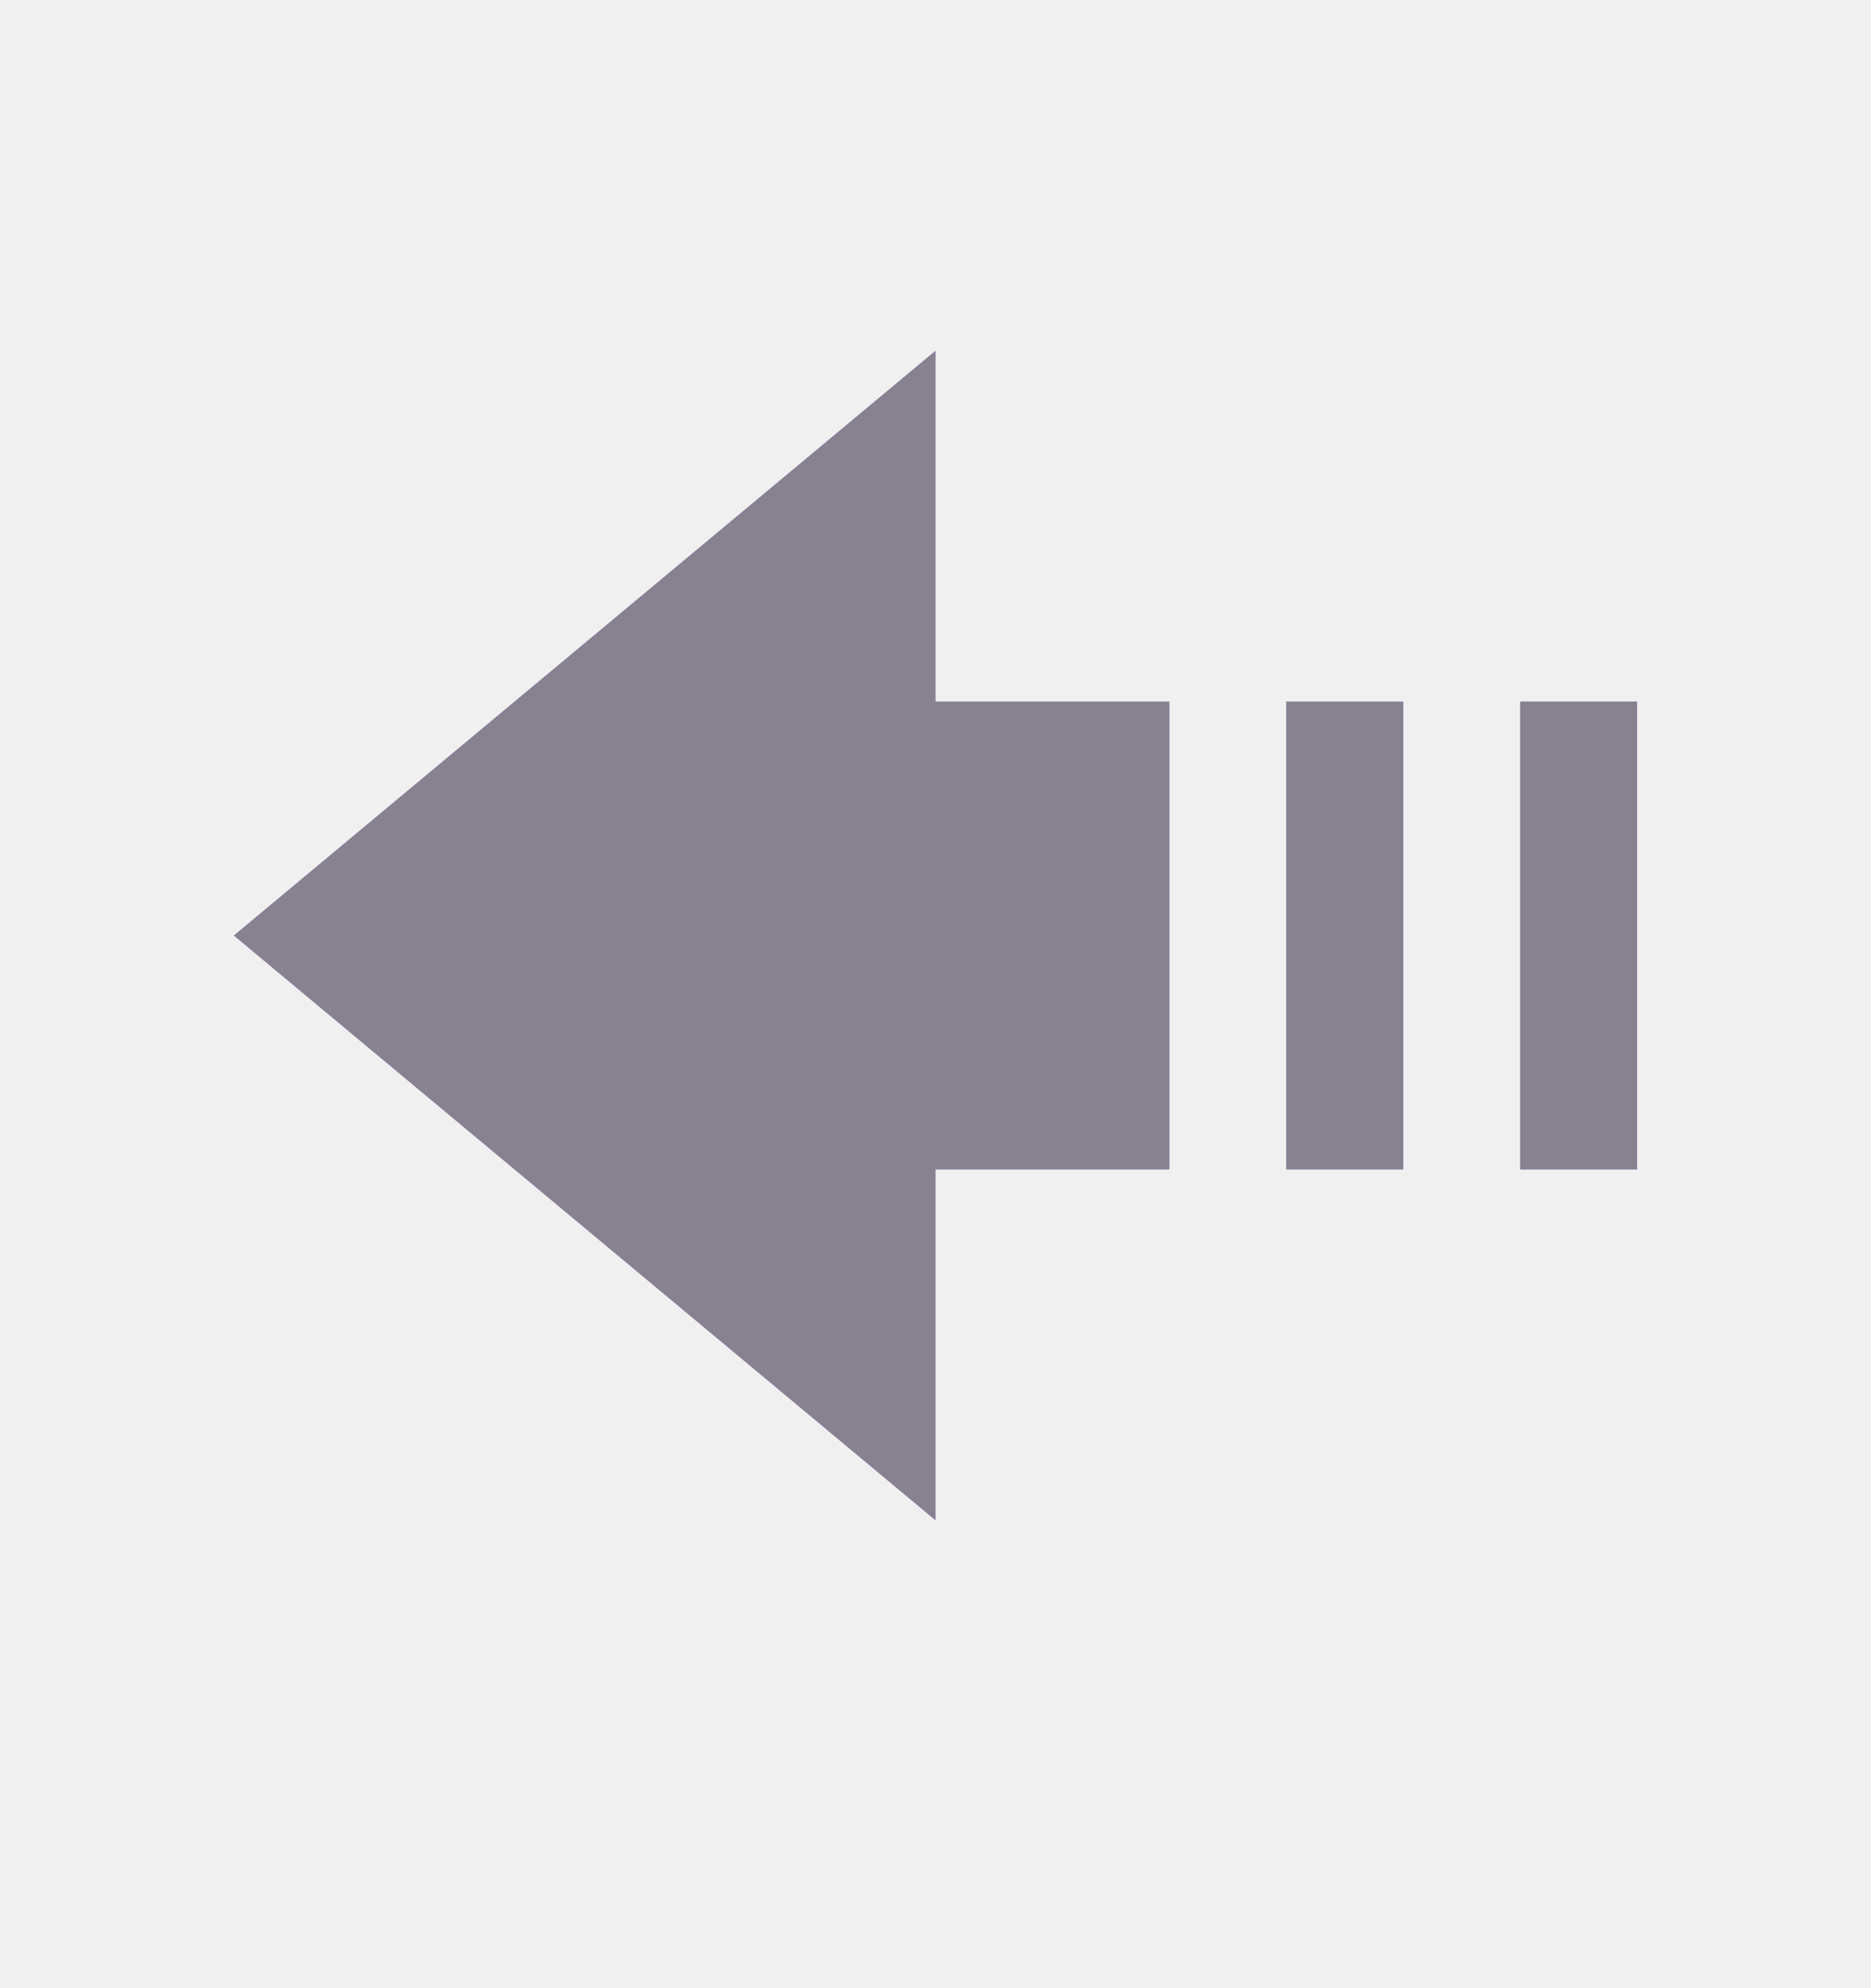
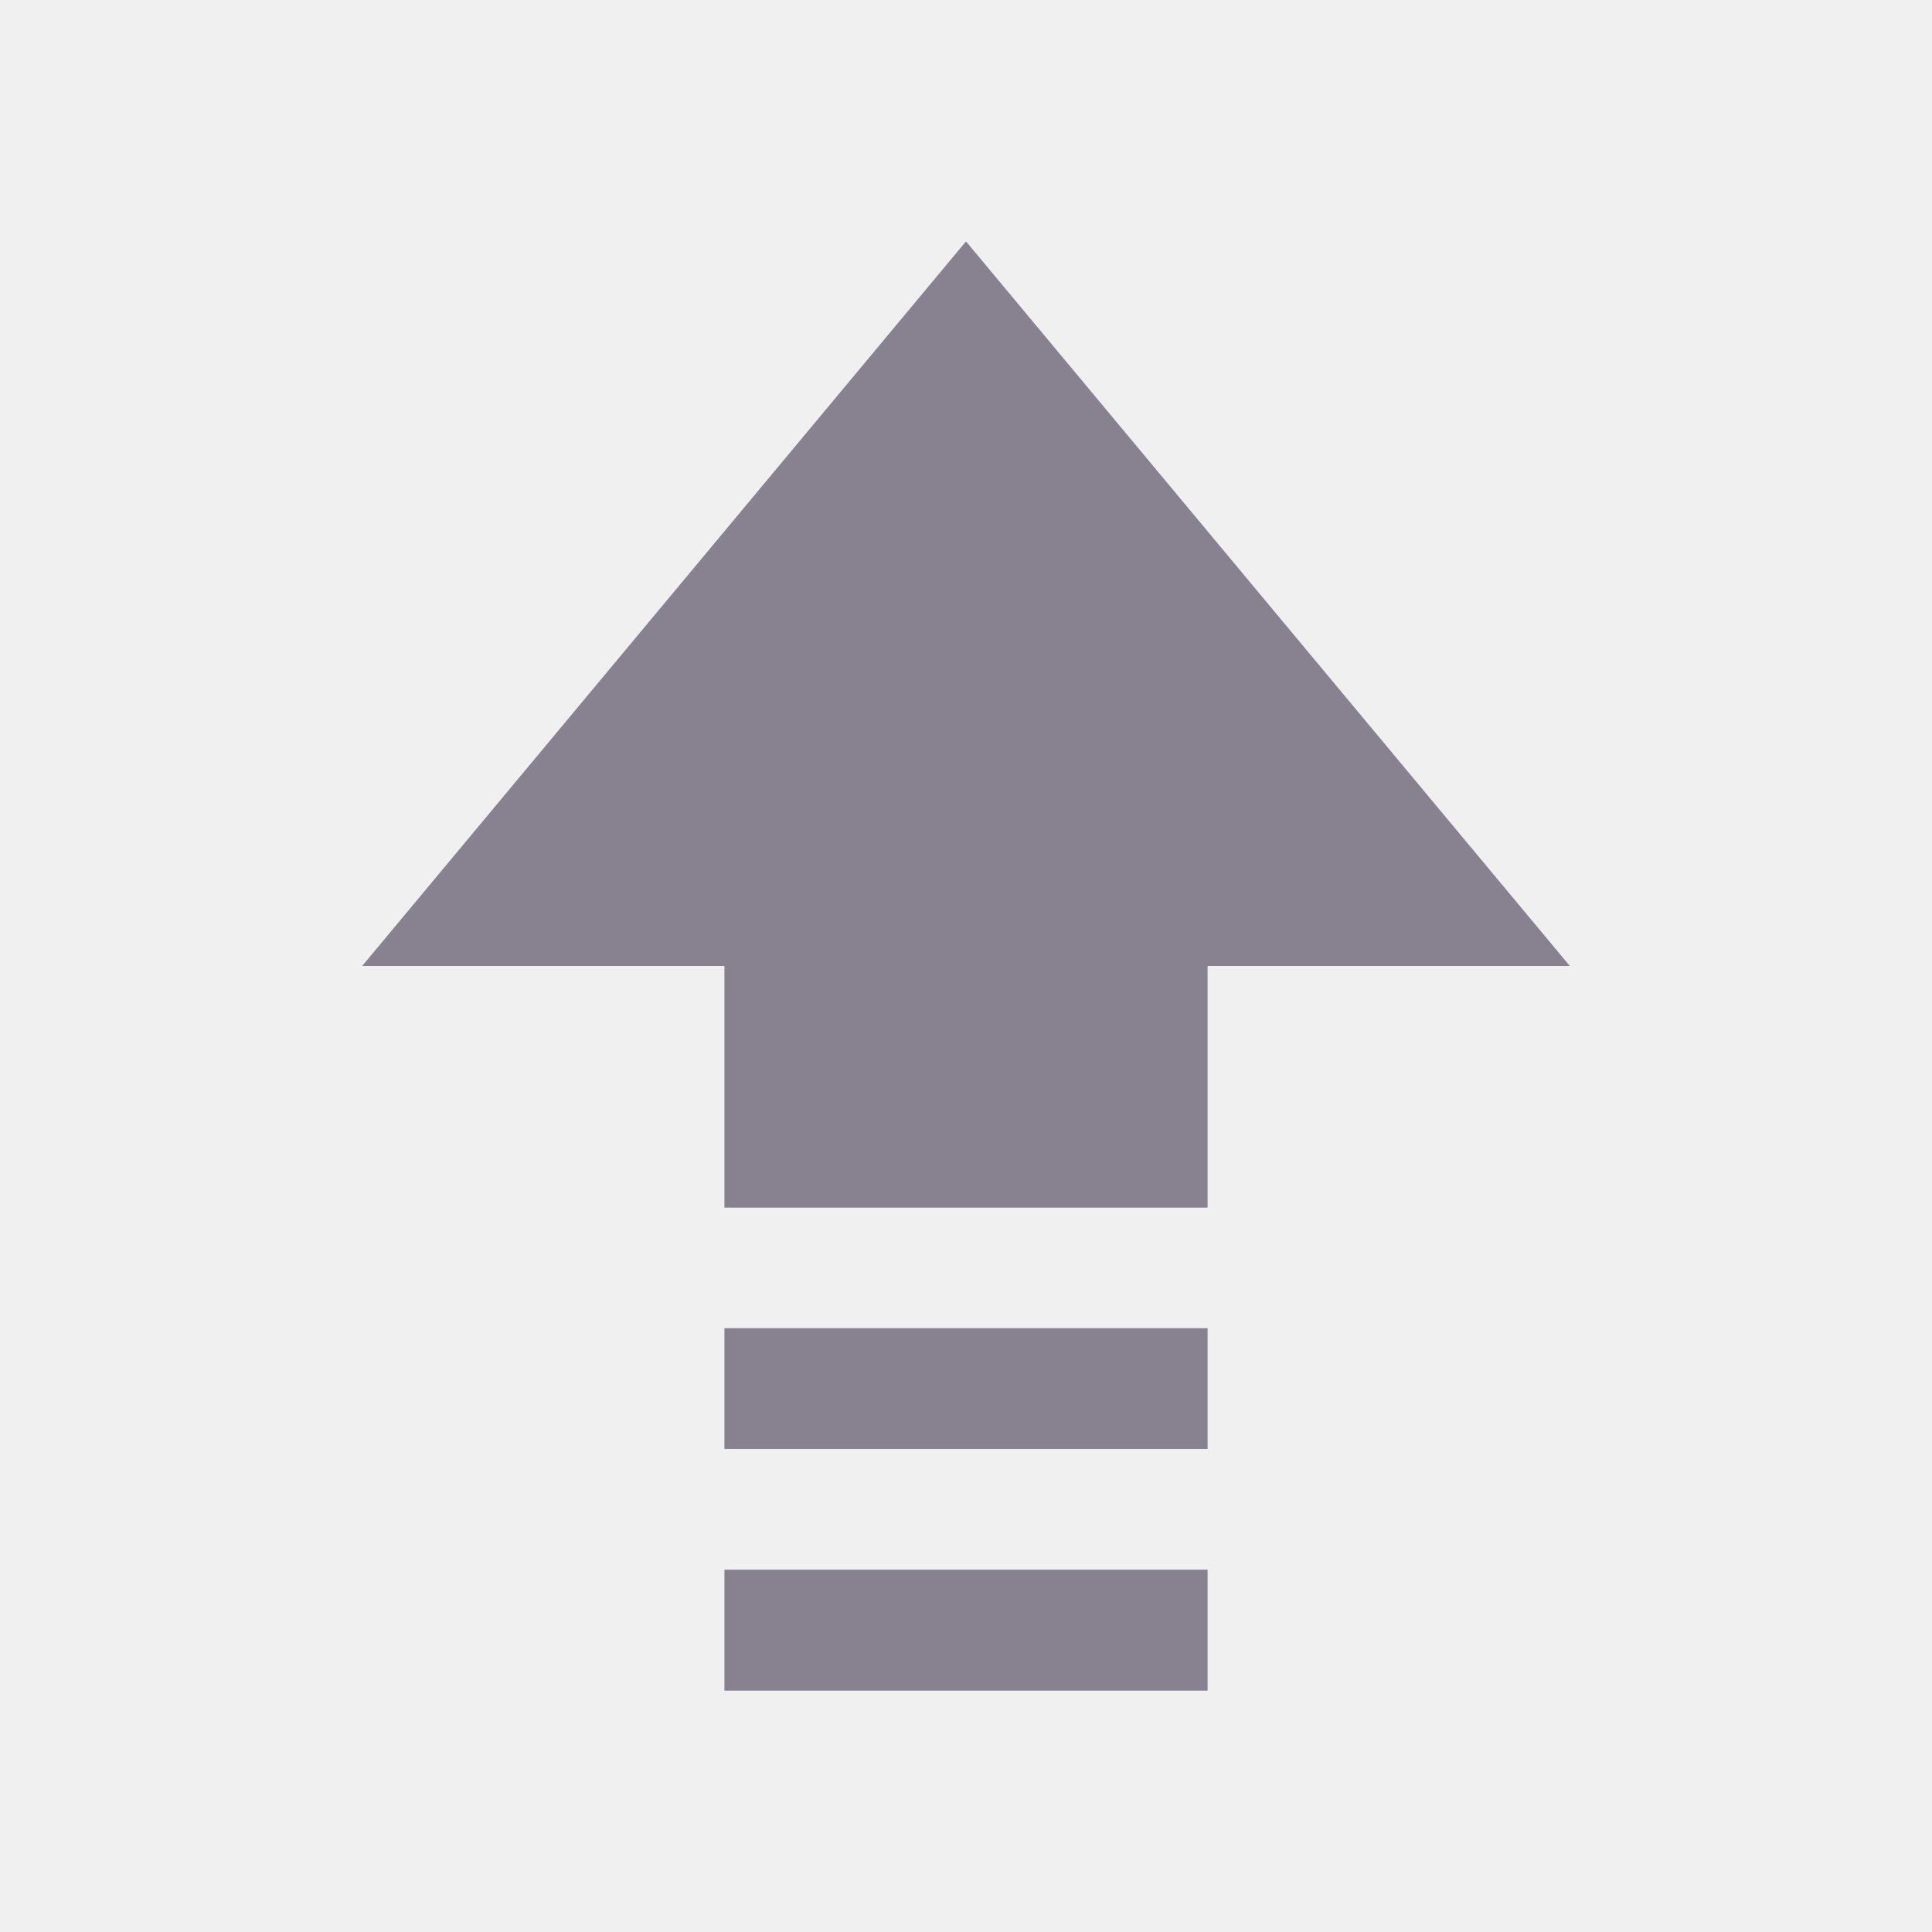
- <svg xmlns="http://www.w3.org/2000/svg" xmlns:xlink="http://www.w3.org/1999/xlink" width="16" height="17">
+ <svg xmlns="http://www.w3.org/2000/svg" xmlns:xlink="http://www.w3.org/1999/xlink" width="16" height="16" viewBox="0 0 16 16">
  <defs>
-     <path id="a" d="M10 13v1H6v-1h4zm0-2v1H6v-1h4zM8 2l5 6h-3v2H6V8H3l5-6z" />
+     <path d="M10 13v1H6v-1h4zm0-2v1H6v-1h4zM8 2l5 6h-3v2H6V8H3l5-6z" id="myc95n2o6a" />
  </defs>
-   <g transform="rotate(-90 8 8)" fill="none" fill-rule="evenodd">
-     <mask id="b" fill="#fff">
-       <use xlink:href="#a" />
+   <g fill="none" fill-rule="evenodd">
+     <mask id="x62thbcpbb" fill="#fff">
+       <use xlink:href="#myc95n2o6a" />
    </mask>
-     <use fill="#BDA8FF" xlink:href="#a" />
-     <g fill="#878190" mask="url(#b)">
+     <use fill="#BDA8FF" xlink:href="#myc95n2o6a" />
+     <g mask="url(#x62thbcpbb)" fill="#878190">
      <path d="M0 0h16v16H0z" />
    </g>
  </g>
</svg>
